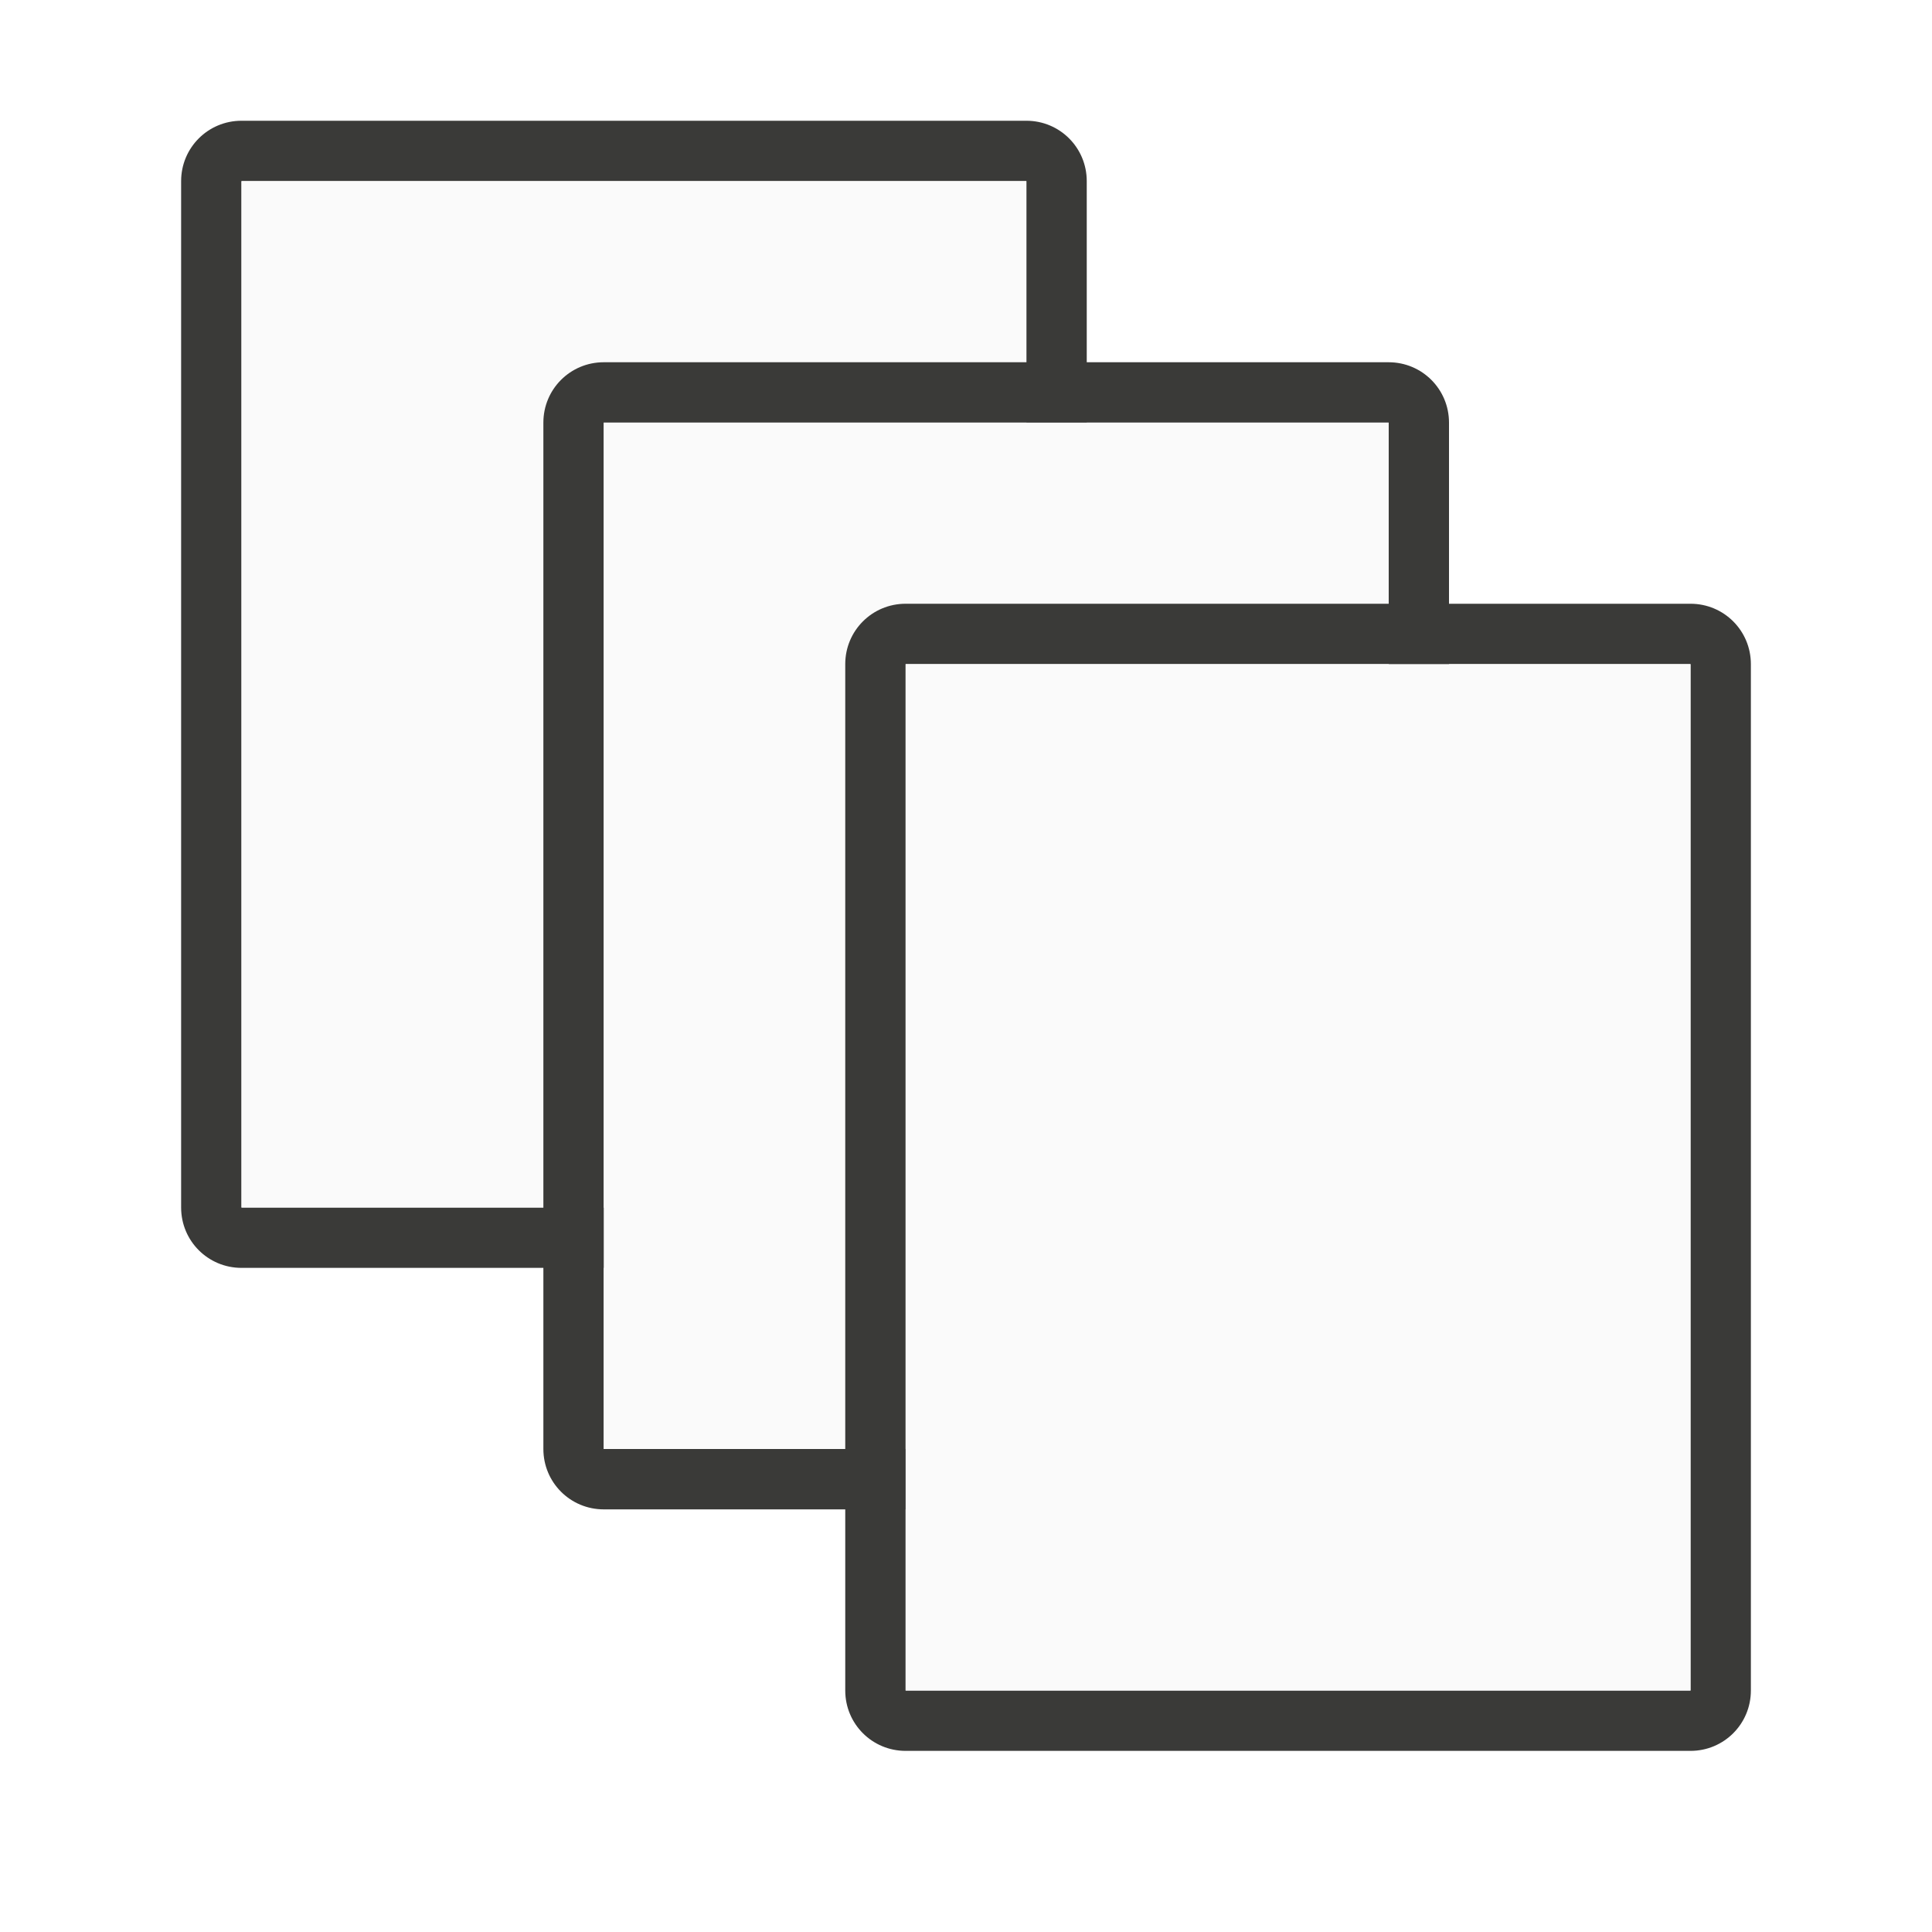
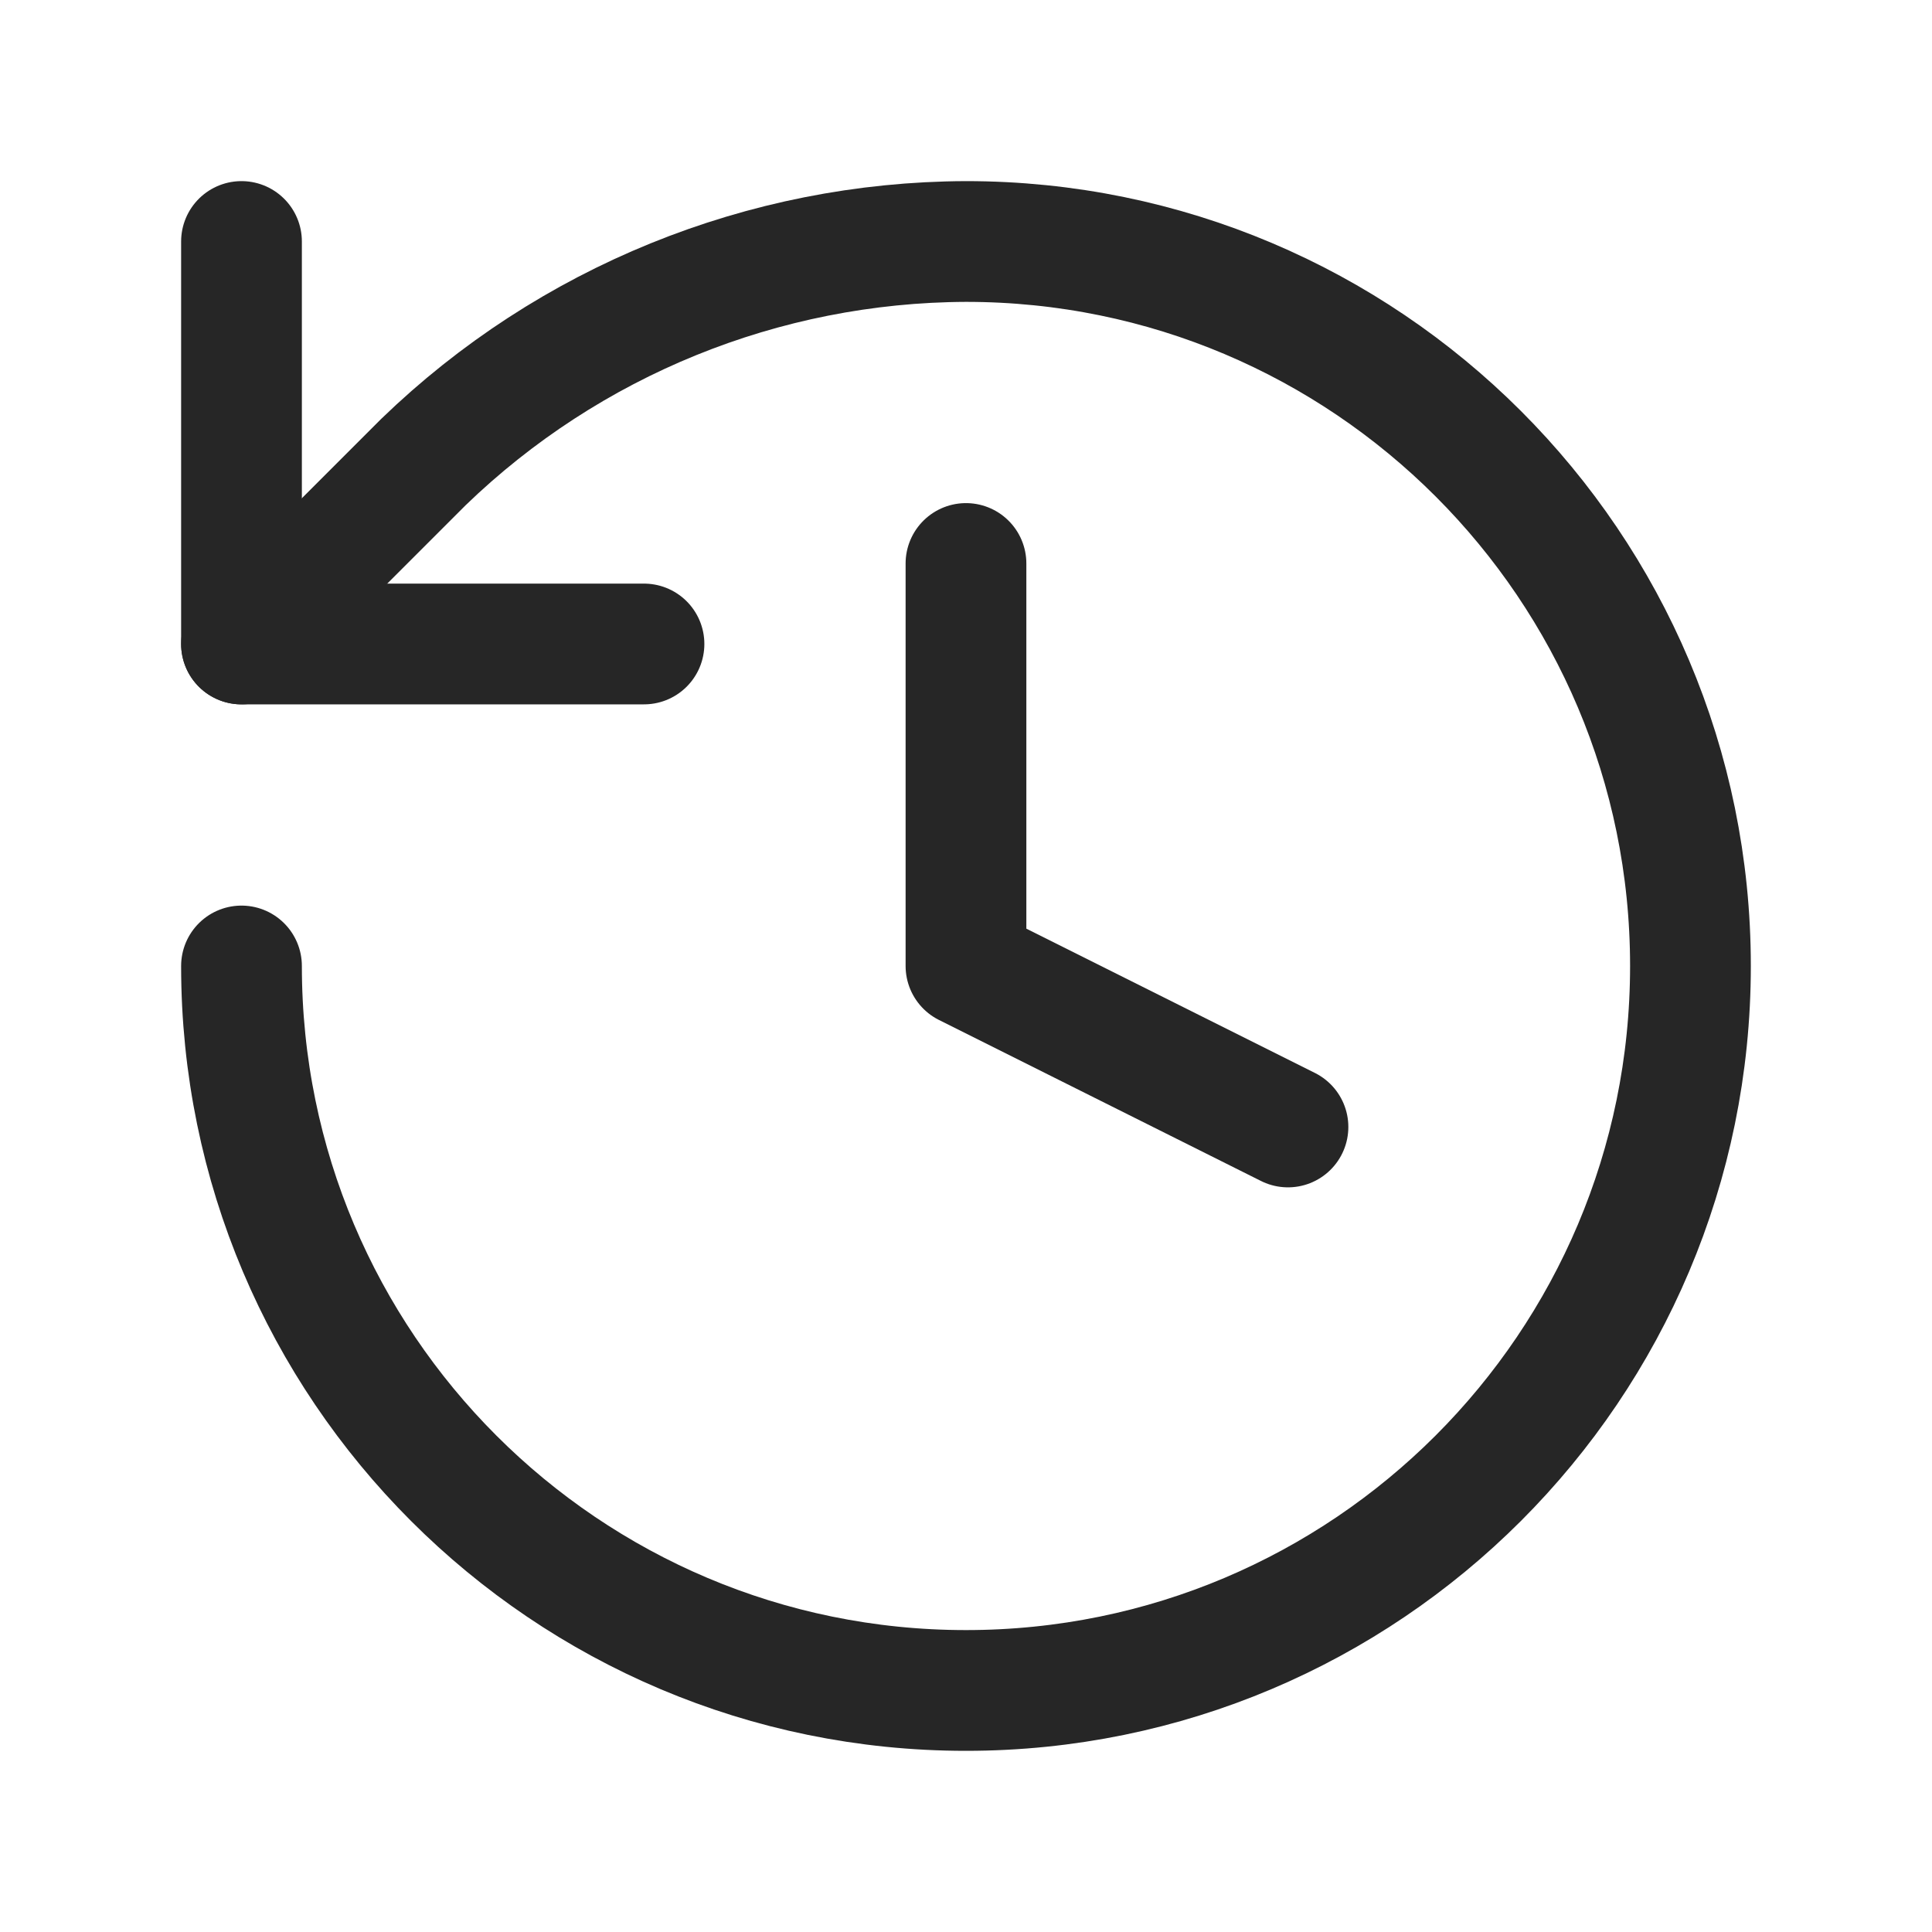
- <svg xmlns="http://www.w3.org/2000/svg" height="32" viewBox="0 0 32 32" width="32">
-   <path d="m17 2c.554 0 1 .446 1 1v17c0 .554-.446 1-1 1h-13c-.554 0-1-.446-1-1v-17c0-.554.446-1 1-1zm0 1h-13v17h13z" fill="#3a3a38" />
-   <path d="m17 3v17h-13v-17z" fill="#fafafa" />
-   <path d="m23 6c.554 0 1 .446 1 1v17c0 .554-.446 1-1 1h-13c-.554 0-1-.446-1-1v-17c0-.554.446-1 1-1zm0 1h-13v17h13z" fill="#3a3a38" />
-   <path d="m23 7v17h-13v-17z" fill="#fafafa" />
-   <path d="m28 10c.554 0 1 .446 1 1v17c0 .554-.446 1-1 1h-13c-.554 0-1-.446-1-1v-17c0-.554.446-1 1-1zm0 1h-13v17h13z" fill="#3a3a38" />
-   <path d="m28 11v17h-13v-17z" fill="#fafafa" />
+ <svg xmlns="http://www.w3.org/2000/svg" width="32" height="32" viewBox="0 0 32 32">
+   <g transform="translate(0 0) scale(1.3333)" fill="none" stroke="#262626" stroke-width="1.5" stroke-linecap="round" stroke-linejoin="round">
+     <path d="M3 12a9 9 0 1 0 9-9 9.75 9.75 0 0 0-6.74 2.74L3 8" />
+     <path d="M3 3v5h5" />
+     <path d="M12 7v5l4 2" />
+   </g>
</svg>
